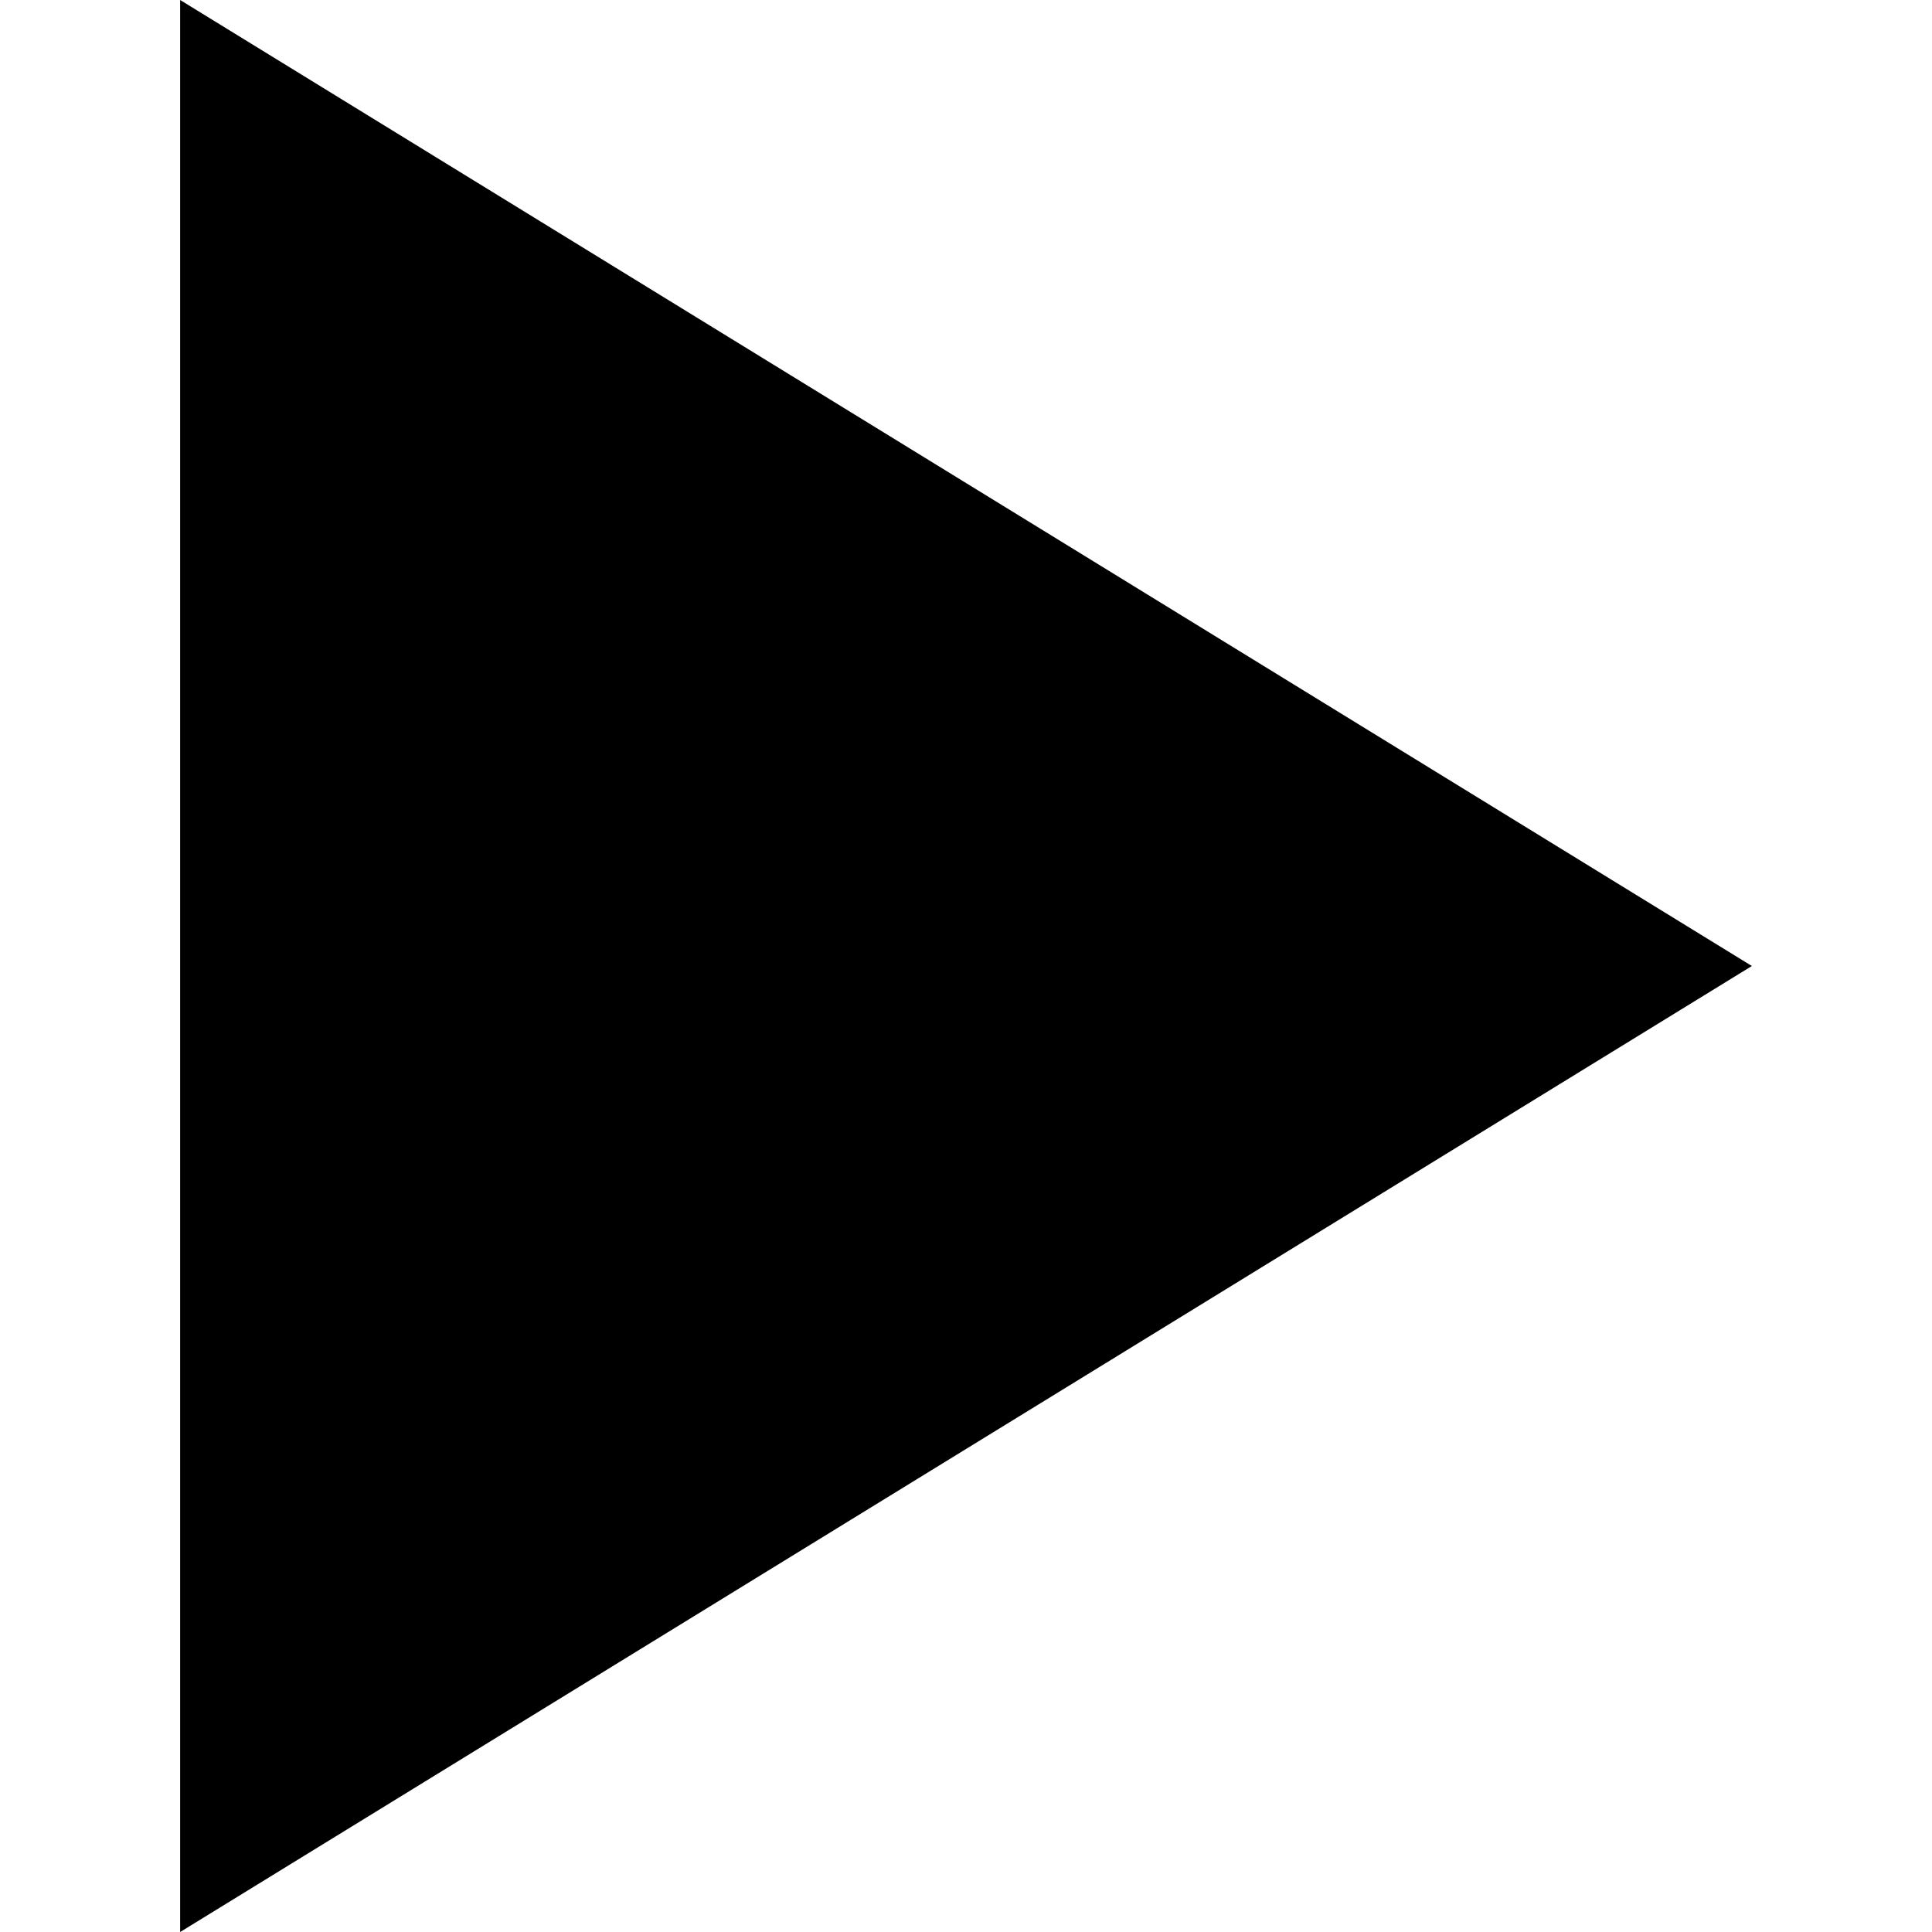
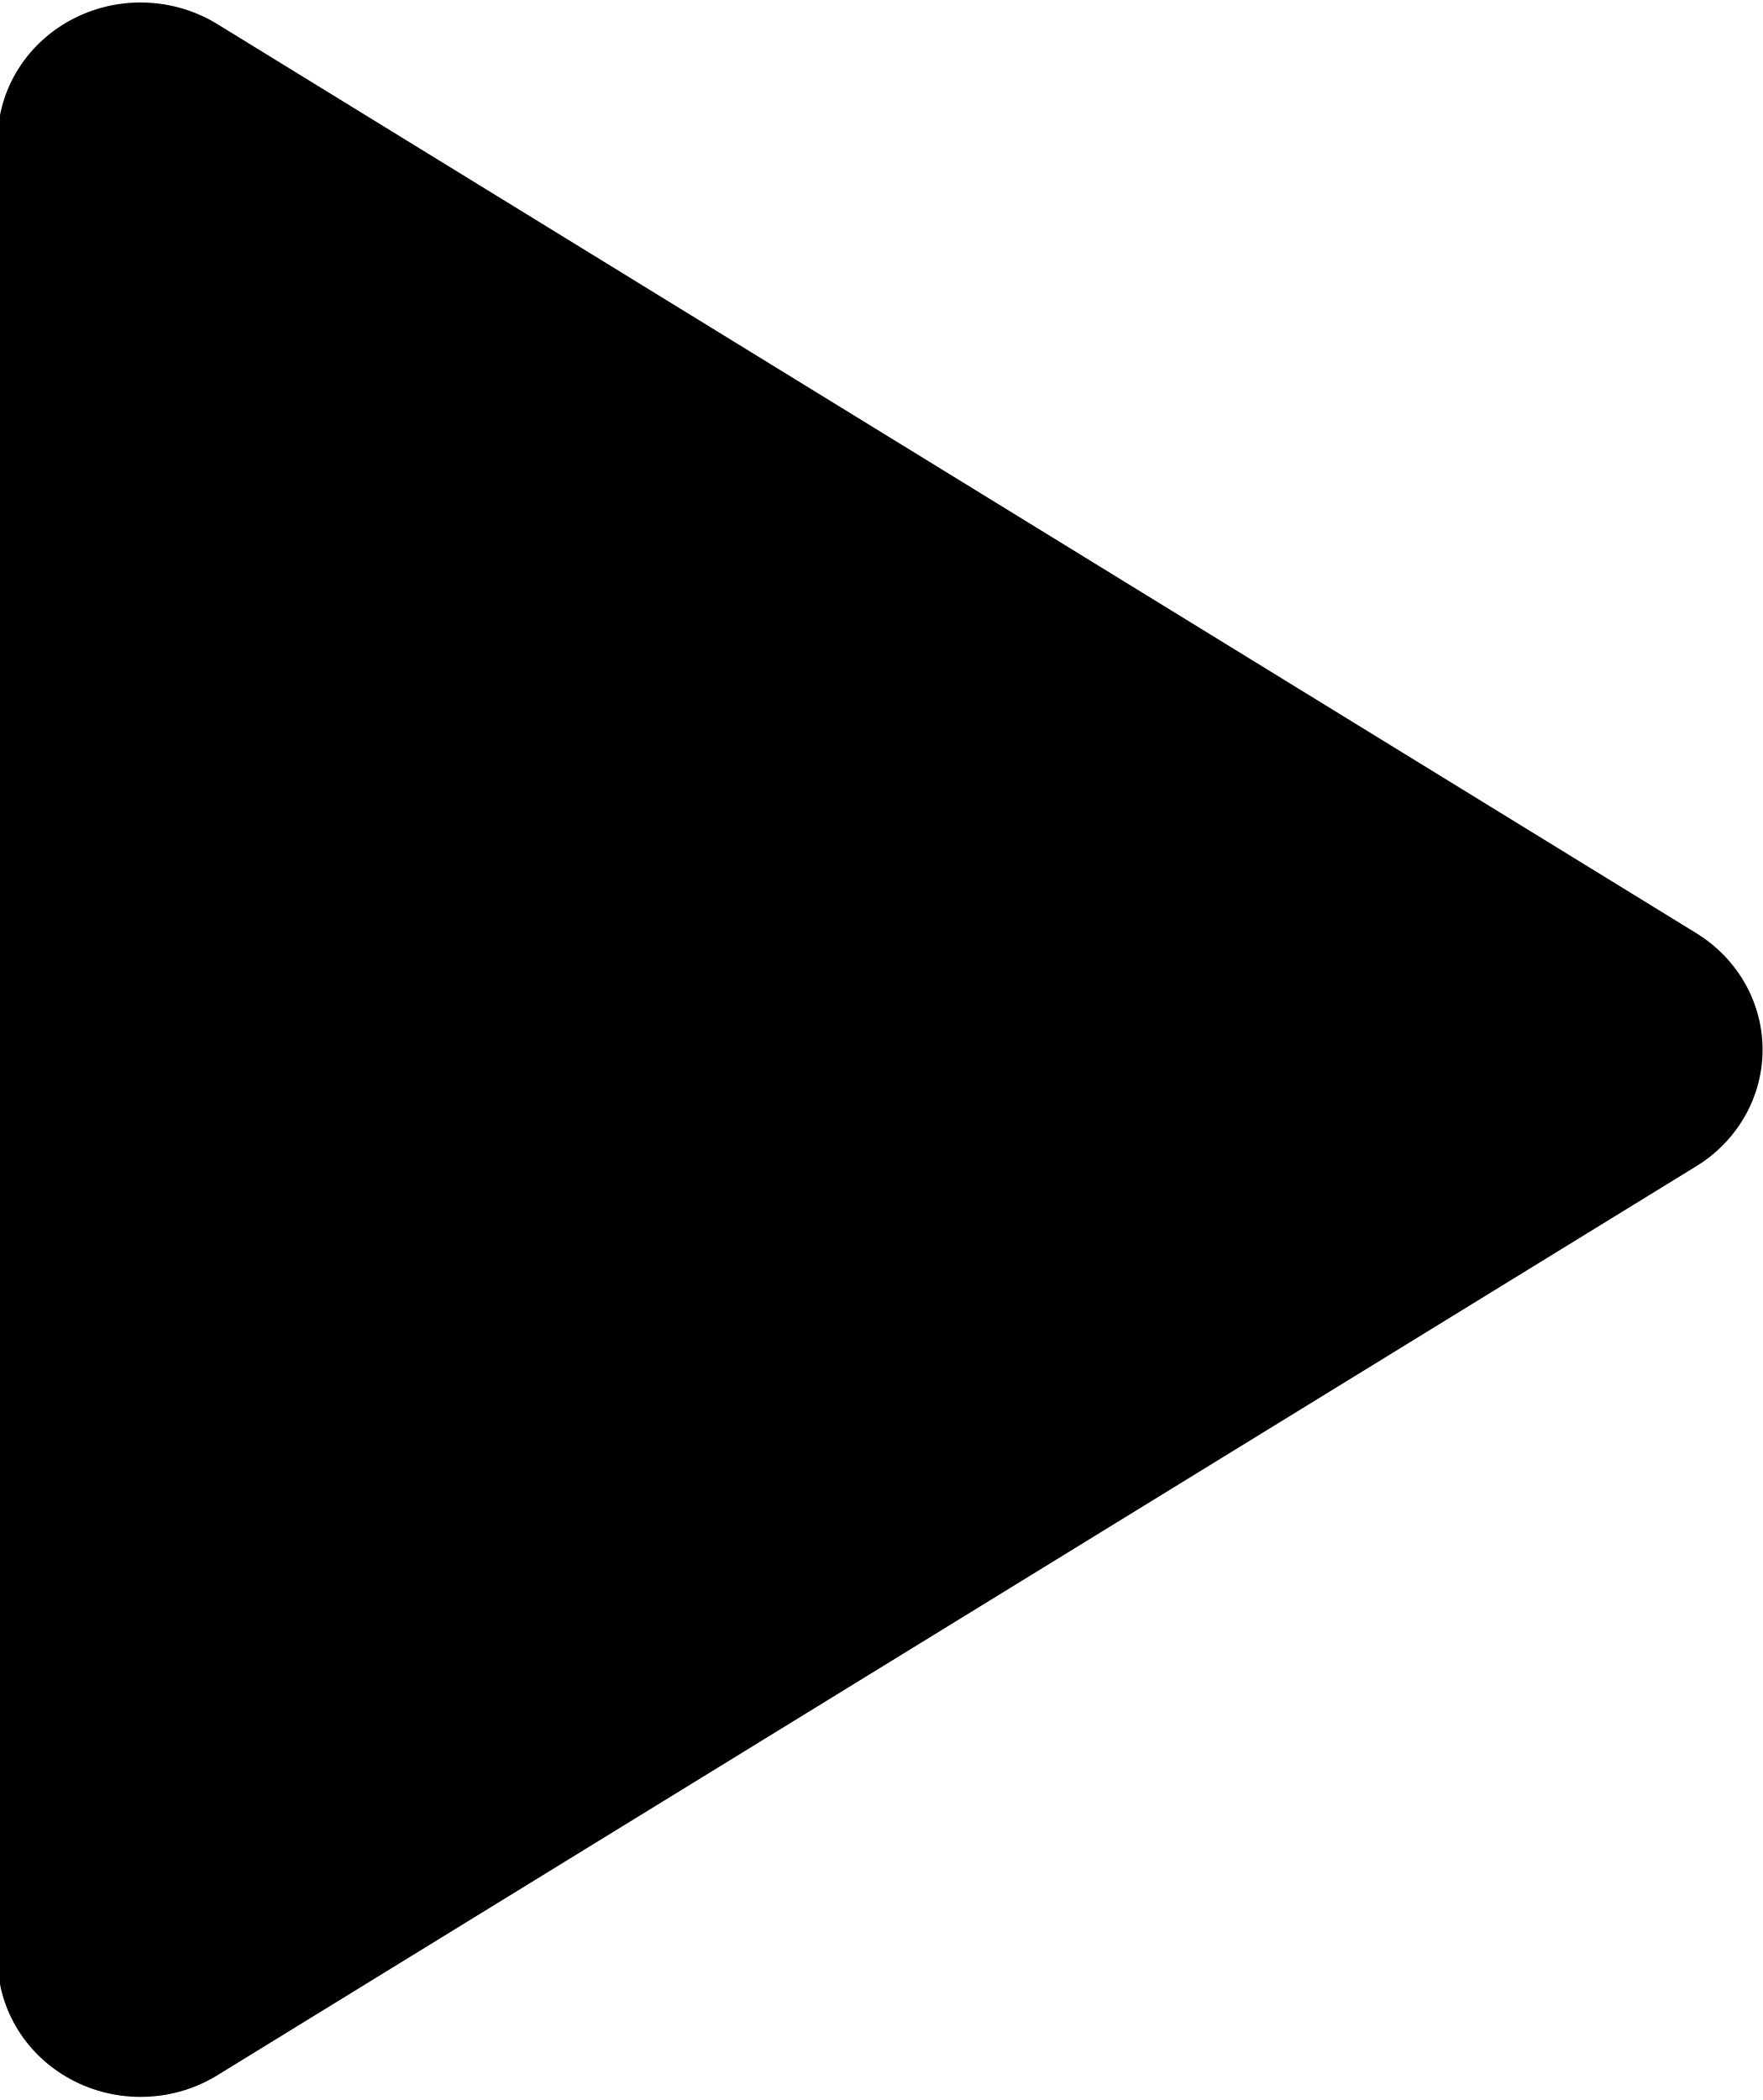
- <svg xmlns="http://www.w3.org/2000/svg" width="100%" height="100%" viewBox="0 0 1000 1000" version="1.1" xml:space="preserve" style="fill-rule:evenodd;clip-rule:evenodd;stroke-linejoin:round;stroke-miterlimit:2;">
-   <g transform="matrix(1.09476e-16,1.78788,-1.85154,1.13374e-16,1375.08,-248.252)">
-     <path d="M418.514,252.934L698.175,692.308L138.853,692.308L418.514,252.934Z" />
+ <svg xmlns="http://www.w3.org/2000/svg" width="100%" height="100%" viewBox="0 0 627 747" version="1.1" xml:space="preserve" style="fill-rule:evenodd;clip-rule:evenodd;stroke-linecap:round;stroke-linejoin:round;stroke-miterlimit:1.5;">
+   <g transform="matrix(1,0,0,1,-186.917,-126.611)">
+     <g transform="matrix(7.08067e-17,1.15636,-1.19754,7.3328e-17,1065.98,16.0473)">
+       <path d="M418.514,252.934L698.175,692.308L138.853,692.308L418.514,252.934Z" style="stroke:black;stroke-width:84.95px;" />
+     </g>
  </g>
</svg>
